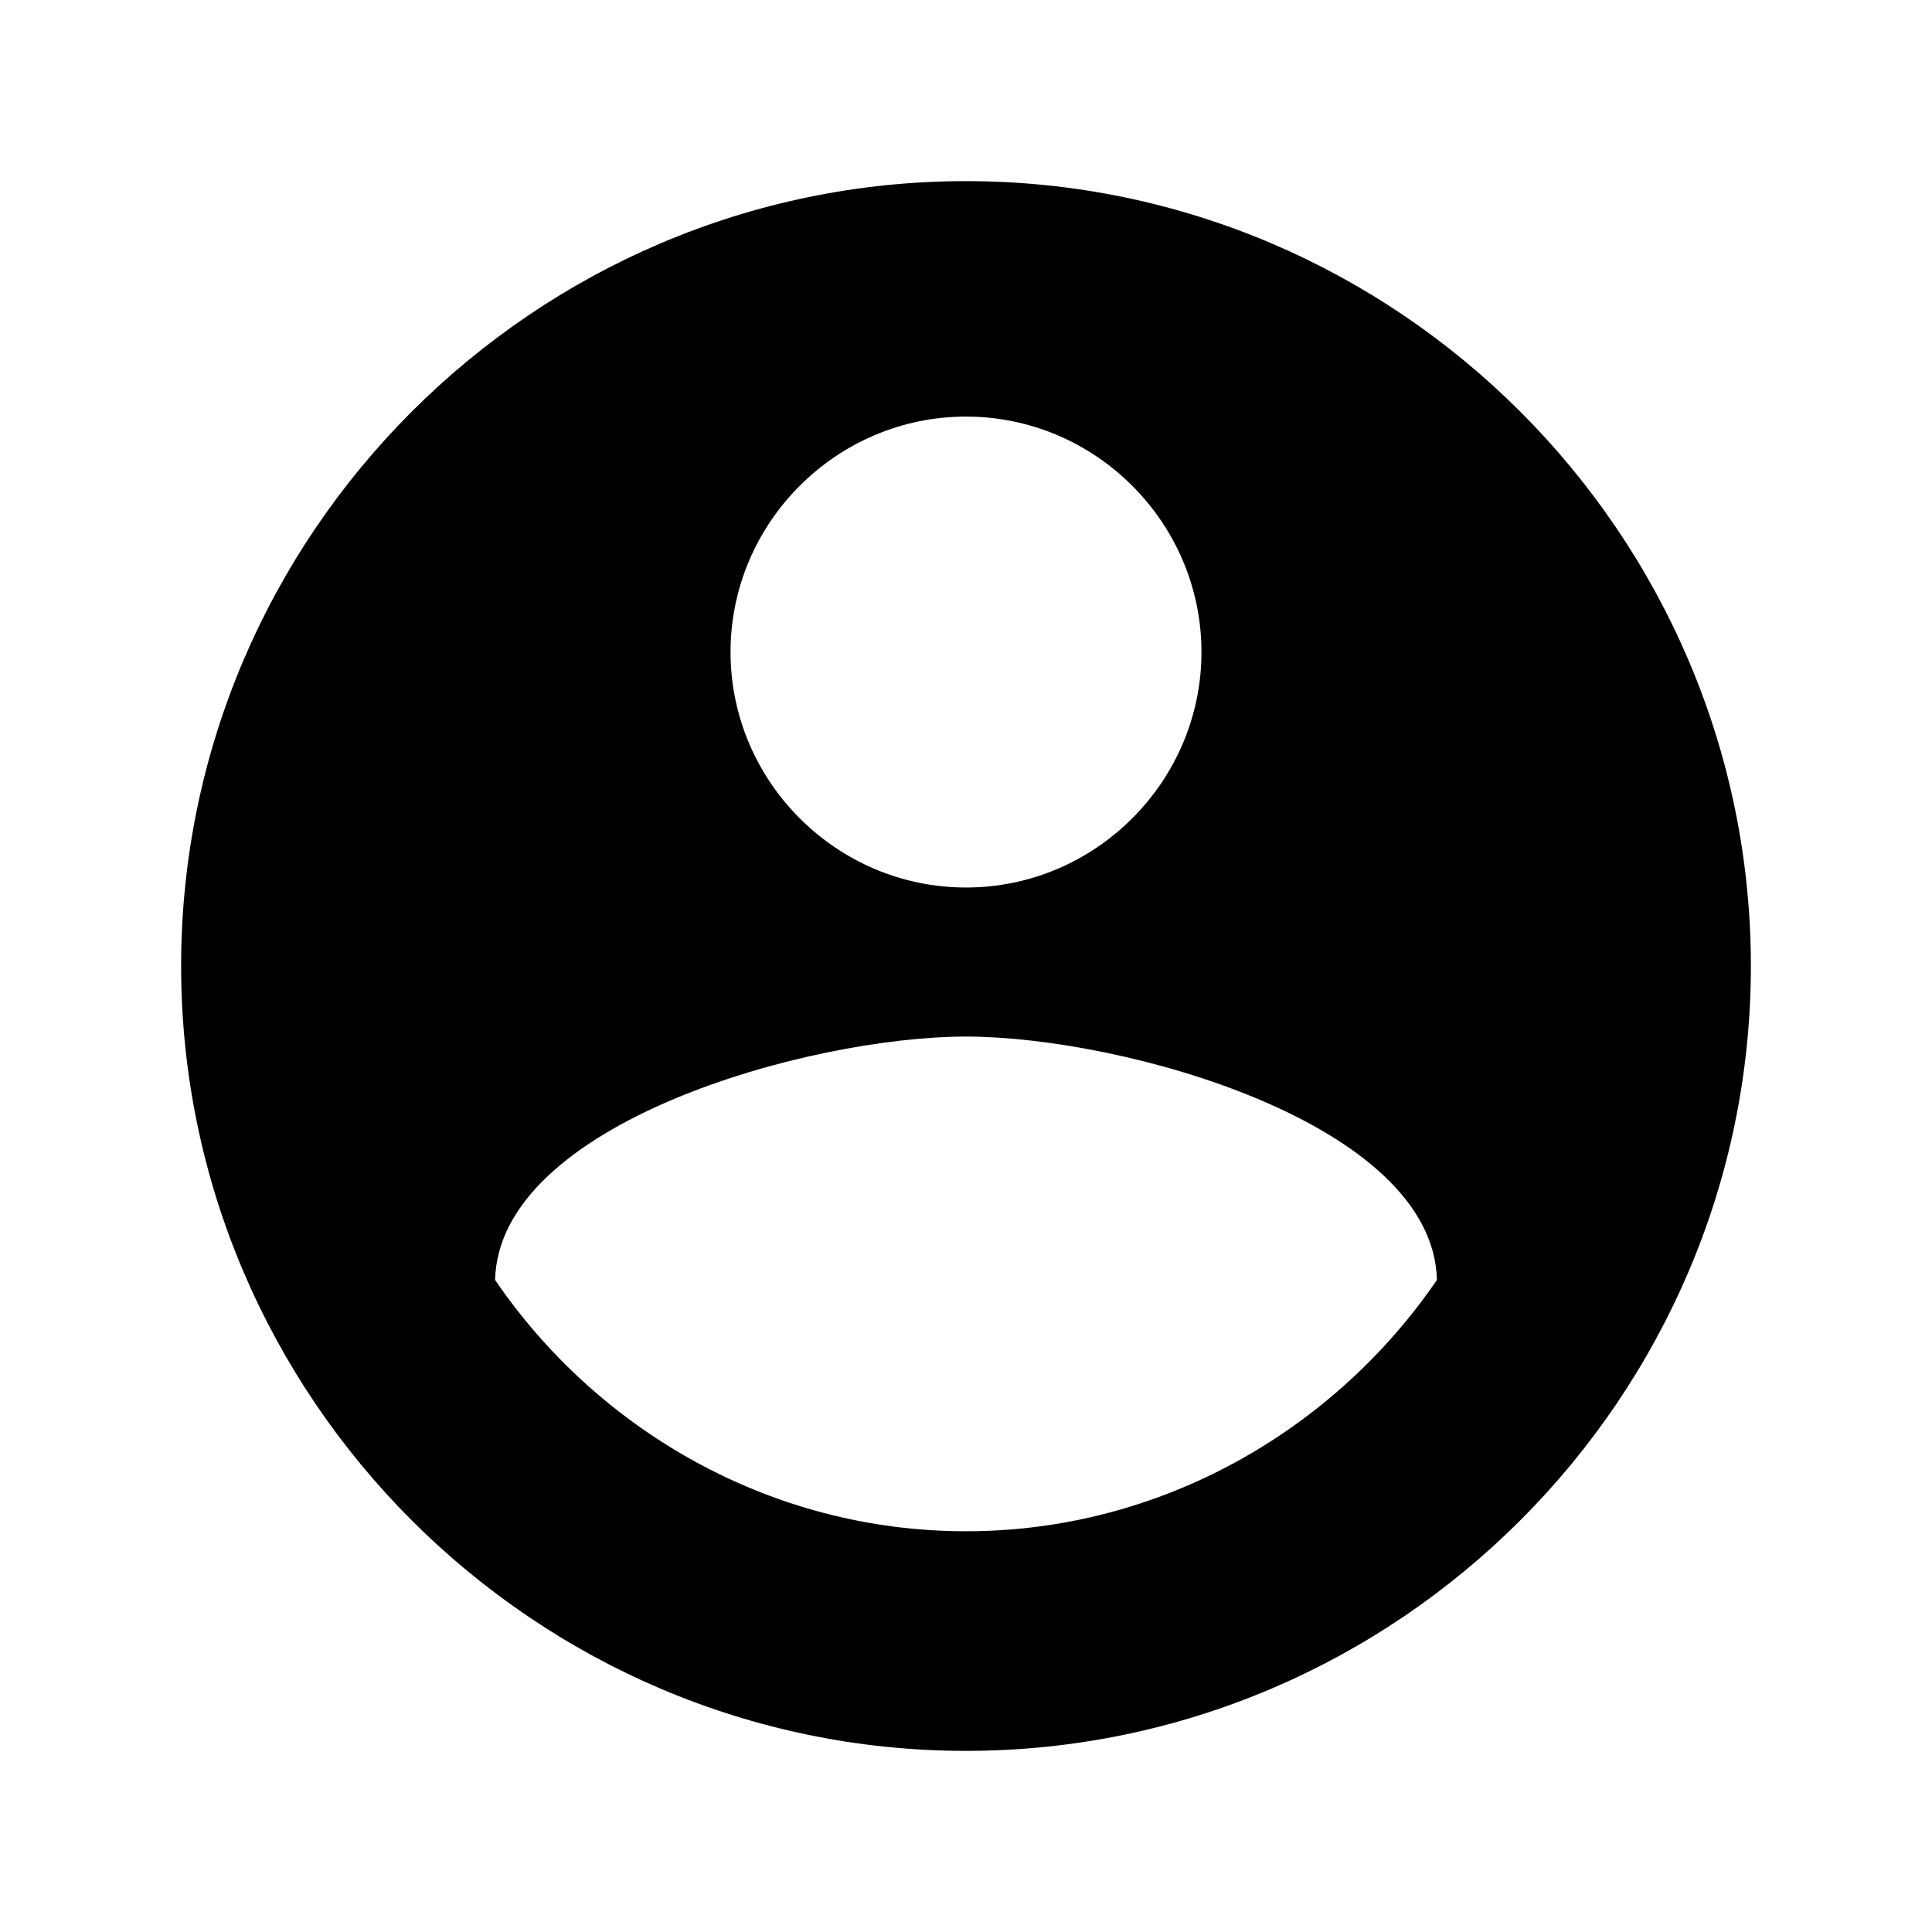
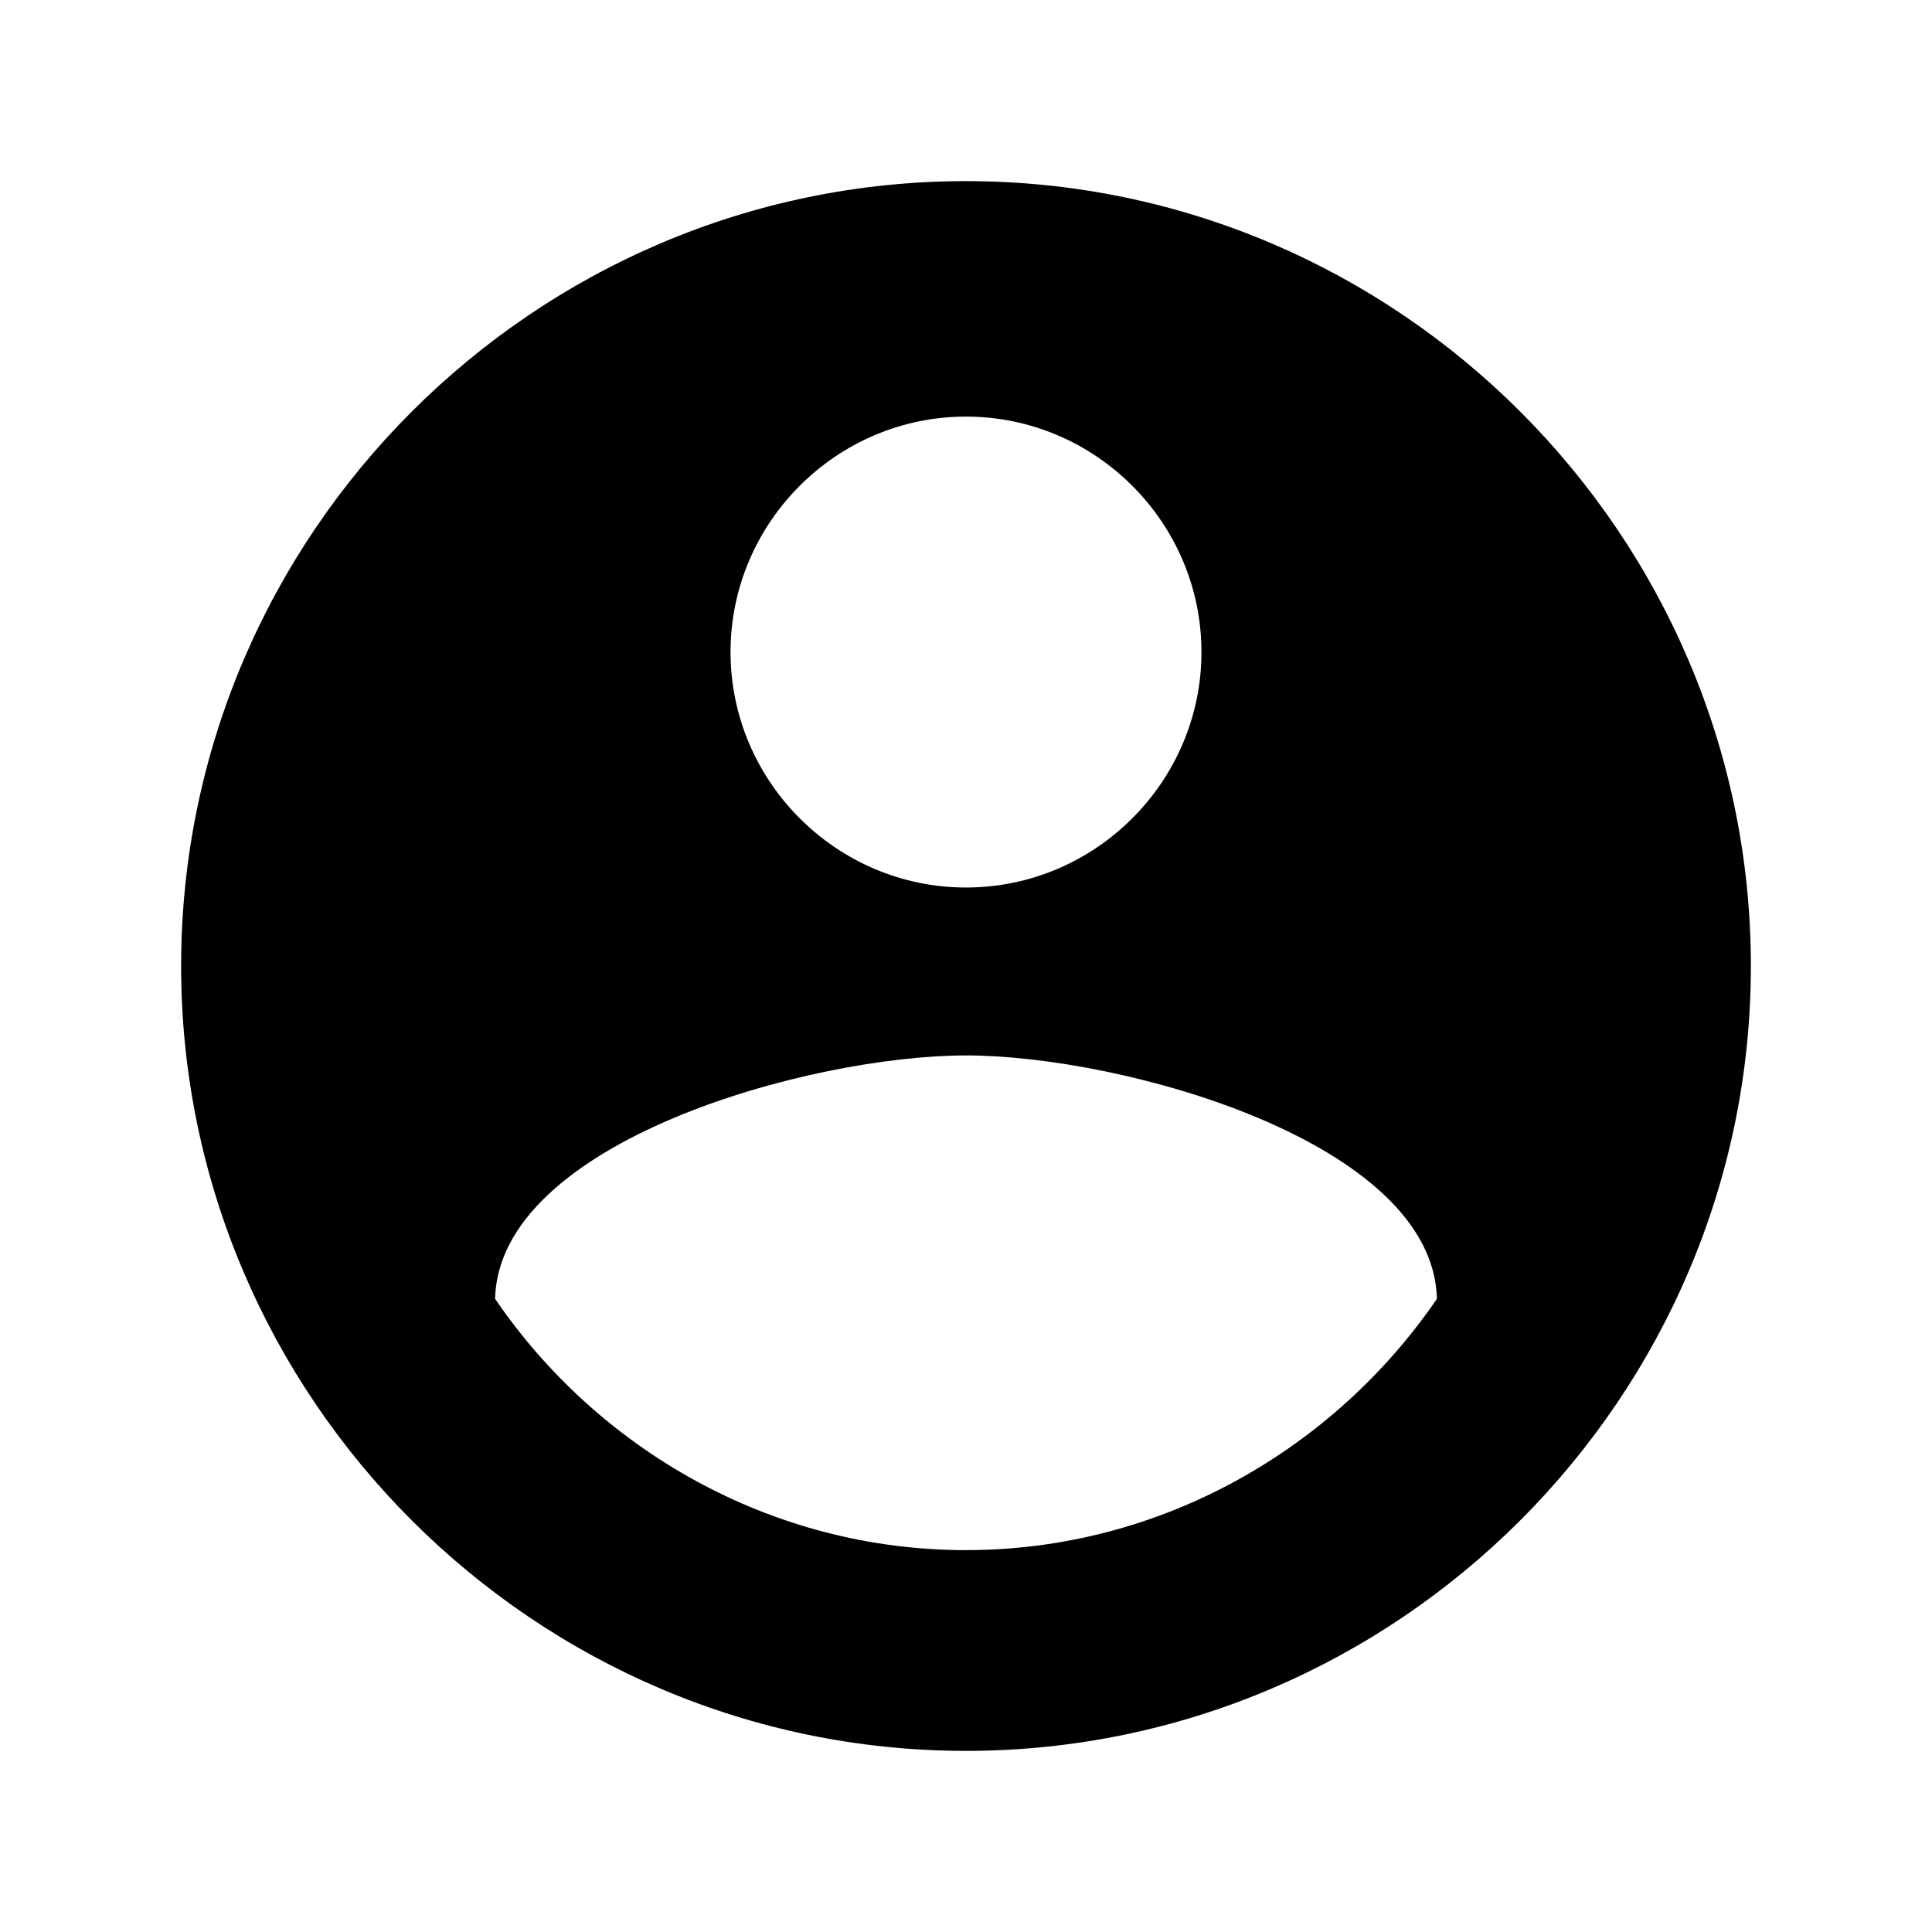
<svg xmlns="http://www.w3.org/2000/svg" version="1.1" id="Layer_1" x="0px" y="0px" viewBox="0 0 512 512" enable-background="new 0 0 512 512" xml:space="preserve">
  <g id="Icon_40_">
    <g>
-       <path d="M256,48C141.6,48,48,141.6,48,256s93.6,208,208,208s208-93.6,208-208S370.4,48,256,48z M256,110.4    c34.3,0,62.4,28.1,62.4,62.4s-28.1,62.4-62.4,62.4s-62.4-28.1-62.4-62.4S221.7,110.4,256,110.4z M256,405.8    c-52,0-97.8-27-124.8-66.6c1-41.6,83.2-64.5,124.8-64.5s123.8,22.9,124.8,64.5C353.8,378.7,308,405.8,256,405.8z" />
+       <path d="M256,48C141.6,48,48,141.6,48,256s93.6,208,208,208s208-93.6,208-208S370.4,48,256,48z M256,110.4    c34.3,0,62.4,28.1,62.4,62.4s-28.1,62.4-62.4,62.4s-62.4-28.1-62.4-62.4S221.7,110.4,256,110.4z M256,410.8    c-52,0-97.8-27-124.8-66.6c1-41.6,83.2-64.5,124.8-64.5s123.8,22.9,124.8,64.5C353.8,383.7,308,410.8,256,410.8z" />
    </g>
  </g>
</svg>
